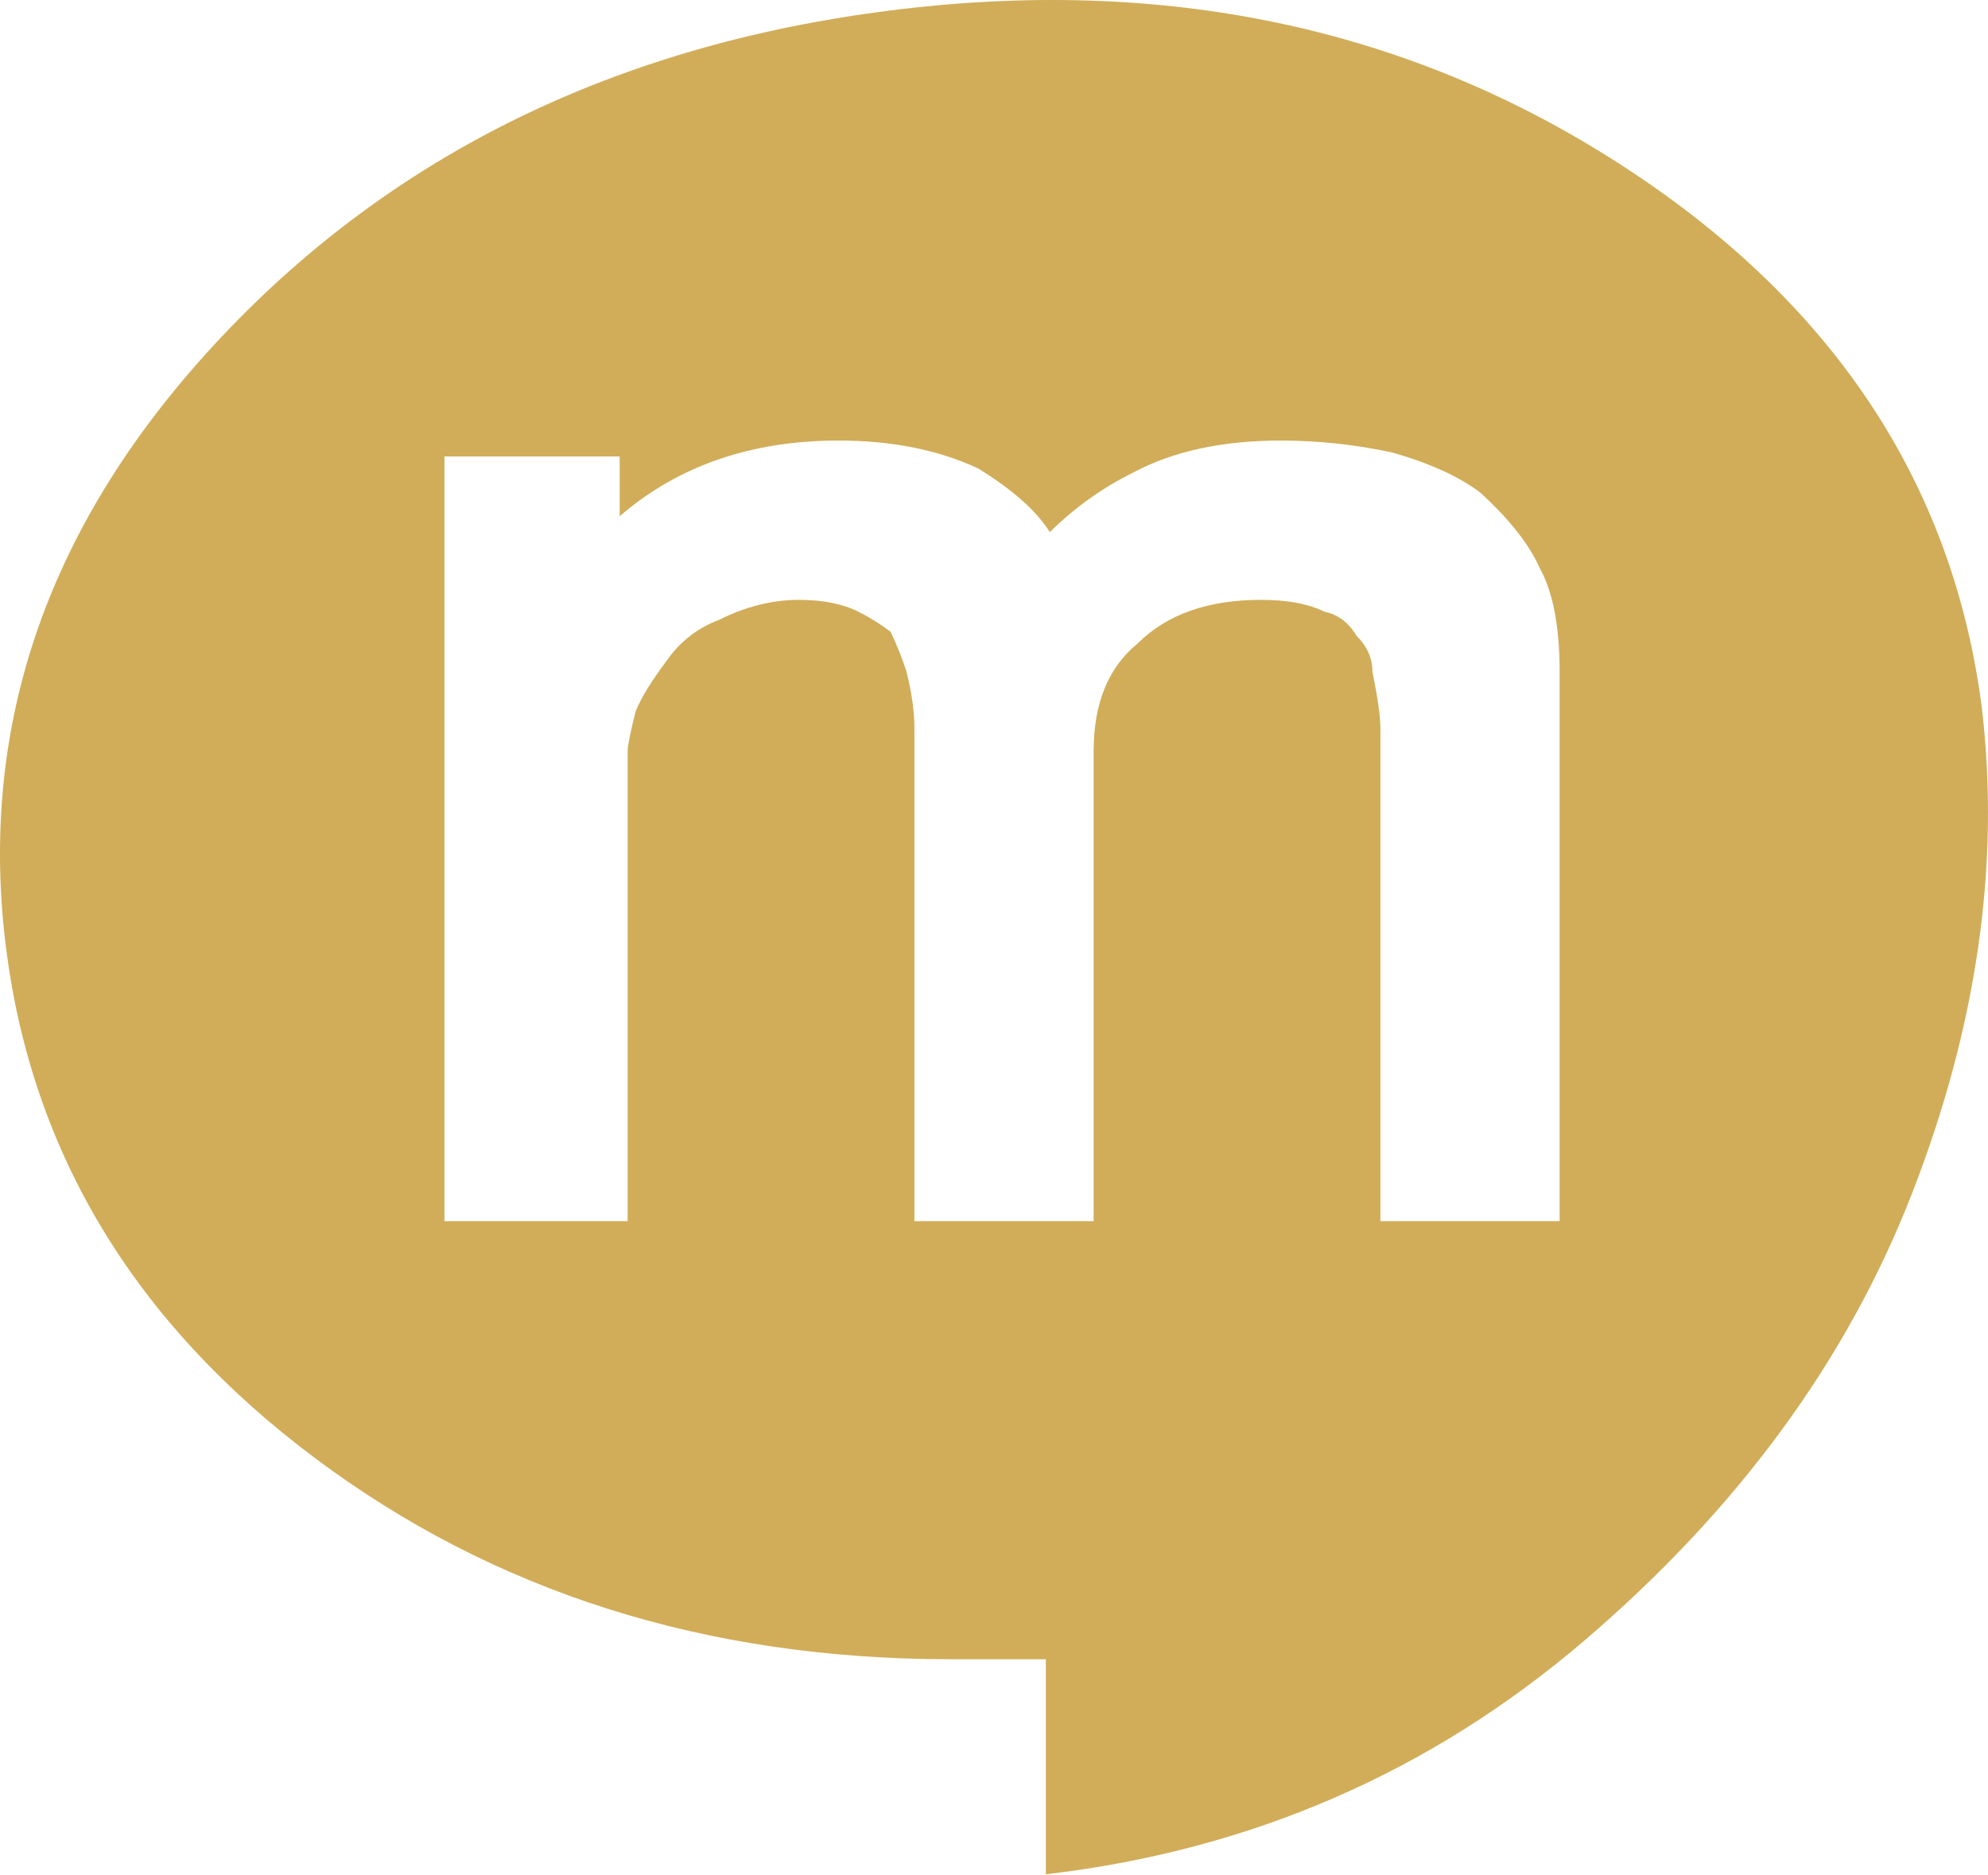
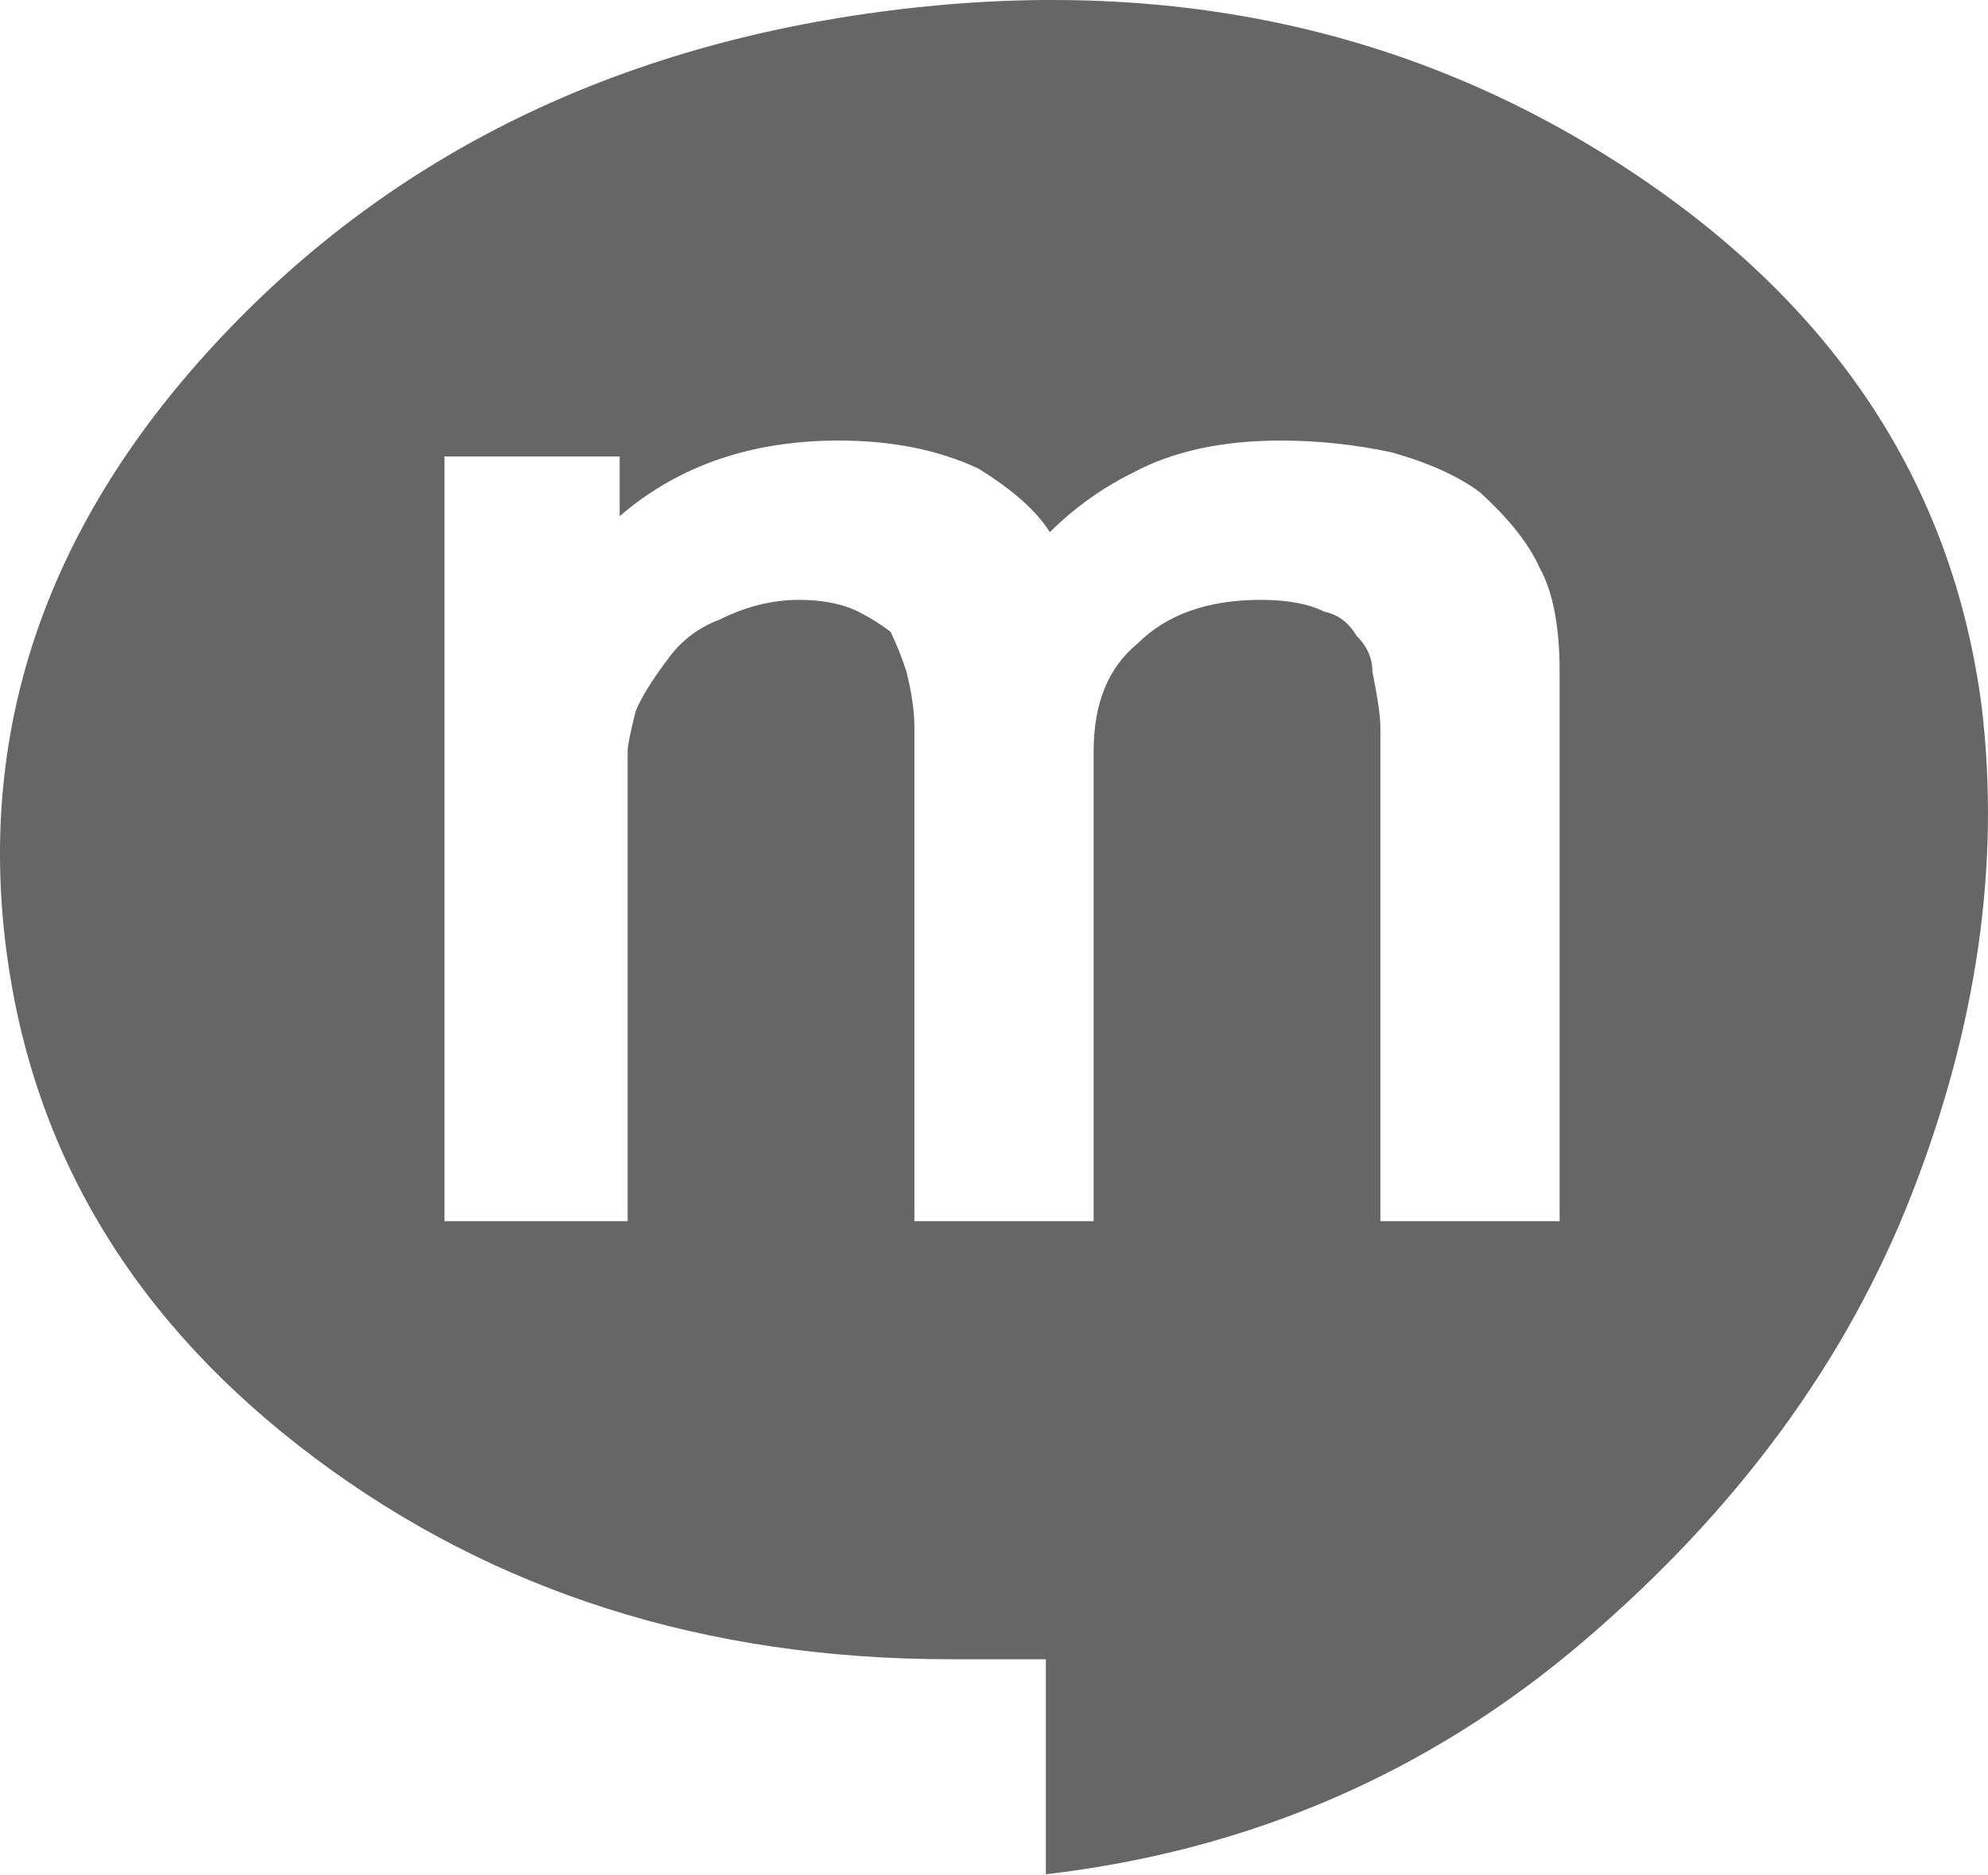
<svg xmlns="http://www.w3.org/2000/svg" viewBox="0 0 998.3 941.24">
-   <path d="m525.18 833.24v108q154-18 270-117t165-225q49-126 35-244-22-170-182-273t-366-77q-206 26-336 164t-108 308q20 154 155 255t319 101zm168-220v-248q0-8-4-28 0-10-8-18-6-10-16-12-12-6-32-6-40 0-62 22-22 18-22 54v236h-90v-248q0-12-4-28a153.57 153.57 0 0 0 -8-20 104.86 104.86 0 0 0 -16-10q-12-6-30-6-20 0-40 10a55.12 55.12 0 0 0 -26 20q-12 16-16 26-4 16-4 20v236h-92v-384h88v30q44-38 110-38 40 0 70 14 26 16 36 32a160.16 160.16 0 0 1 42-30q30-16 74-16a266.51 266.51 0 0 1 56 6q28 8 44 20 22 20 30 38 10 18 10 52v276z" fill="#d1ad59" />
+   <path d="m525.18 833.24v108q154-18 270-117t165-225q49-126 35-244-22-170-182-273t-366-77q-206 26-336 164t-108 308q20 154 155 255t319 101zm168-220v-248q0-8-4-28 0-10-8-18-6-10-16-12-12-6-32-6-40 0-62 22-22 18-22 54v236h-90v-248q0-12-4-28a153.57 153.57 0 0 0 -8-20 104.86 104.86 0 0 0 -16-10q-12-6-30-6-20 0-40 10a55.12 55.12 0 0 0 -26 20q-12 16-16 26-4 16-4 20v236h-92v-384h88v30q44-38 110-38 40 0 70 14 26 16 36 32a160.16 160.16 0 0 1 42-30q30-16 74-16a266.51 266.51 0 0 1 56 6q28 8 44 20 22 20 30 38 10 18 10 52v276z" fill="#666" />
</svg>
